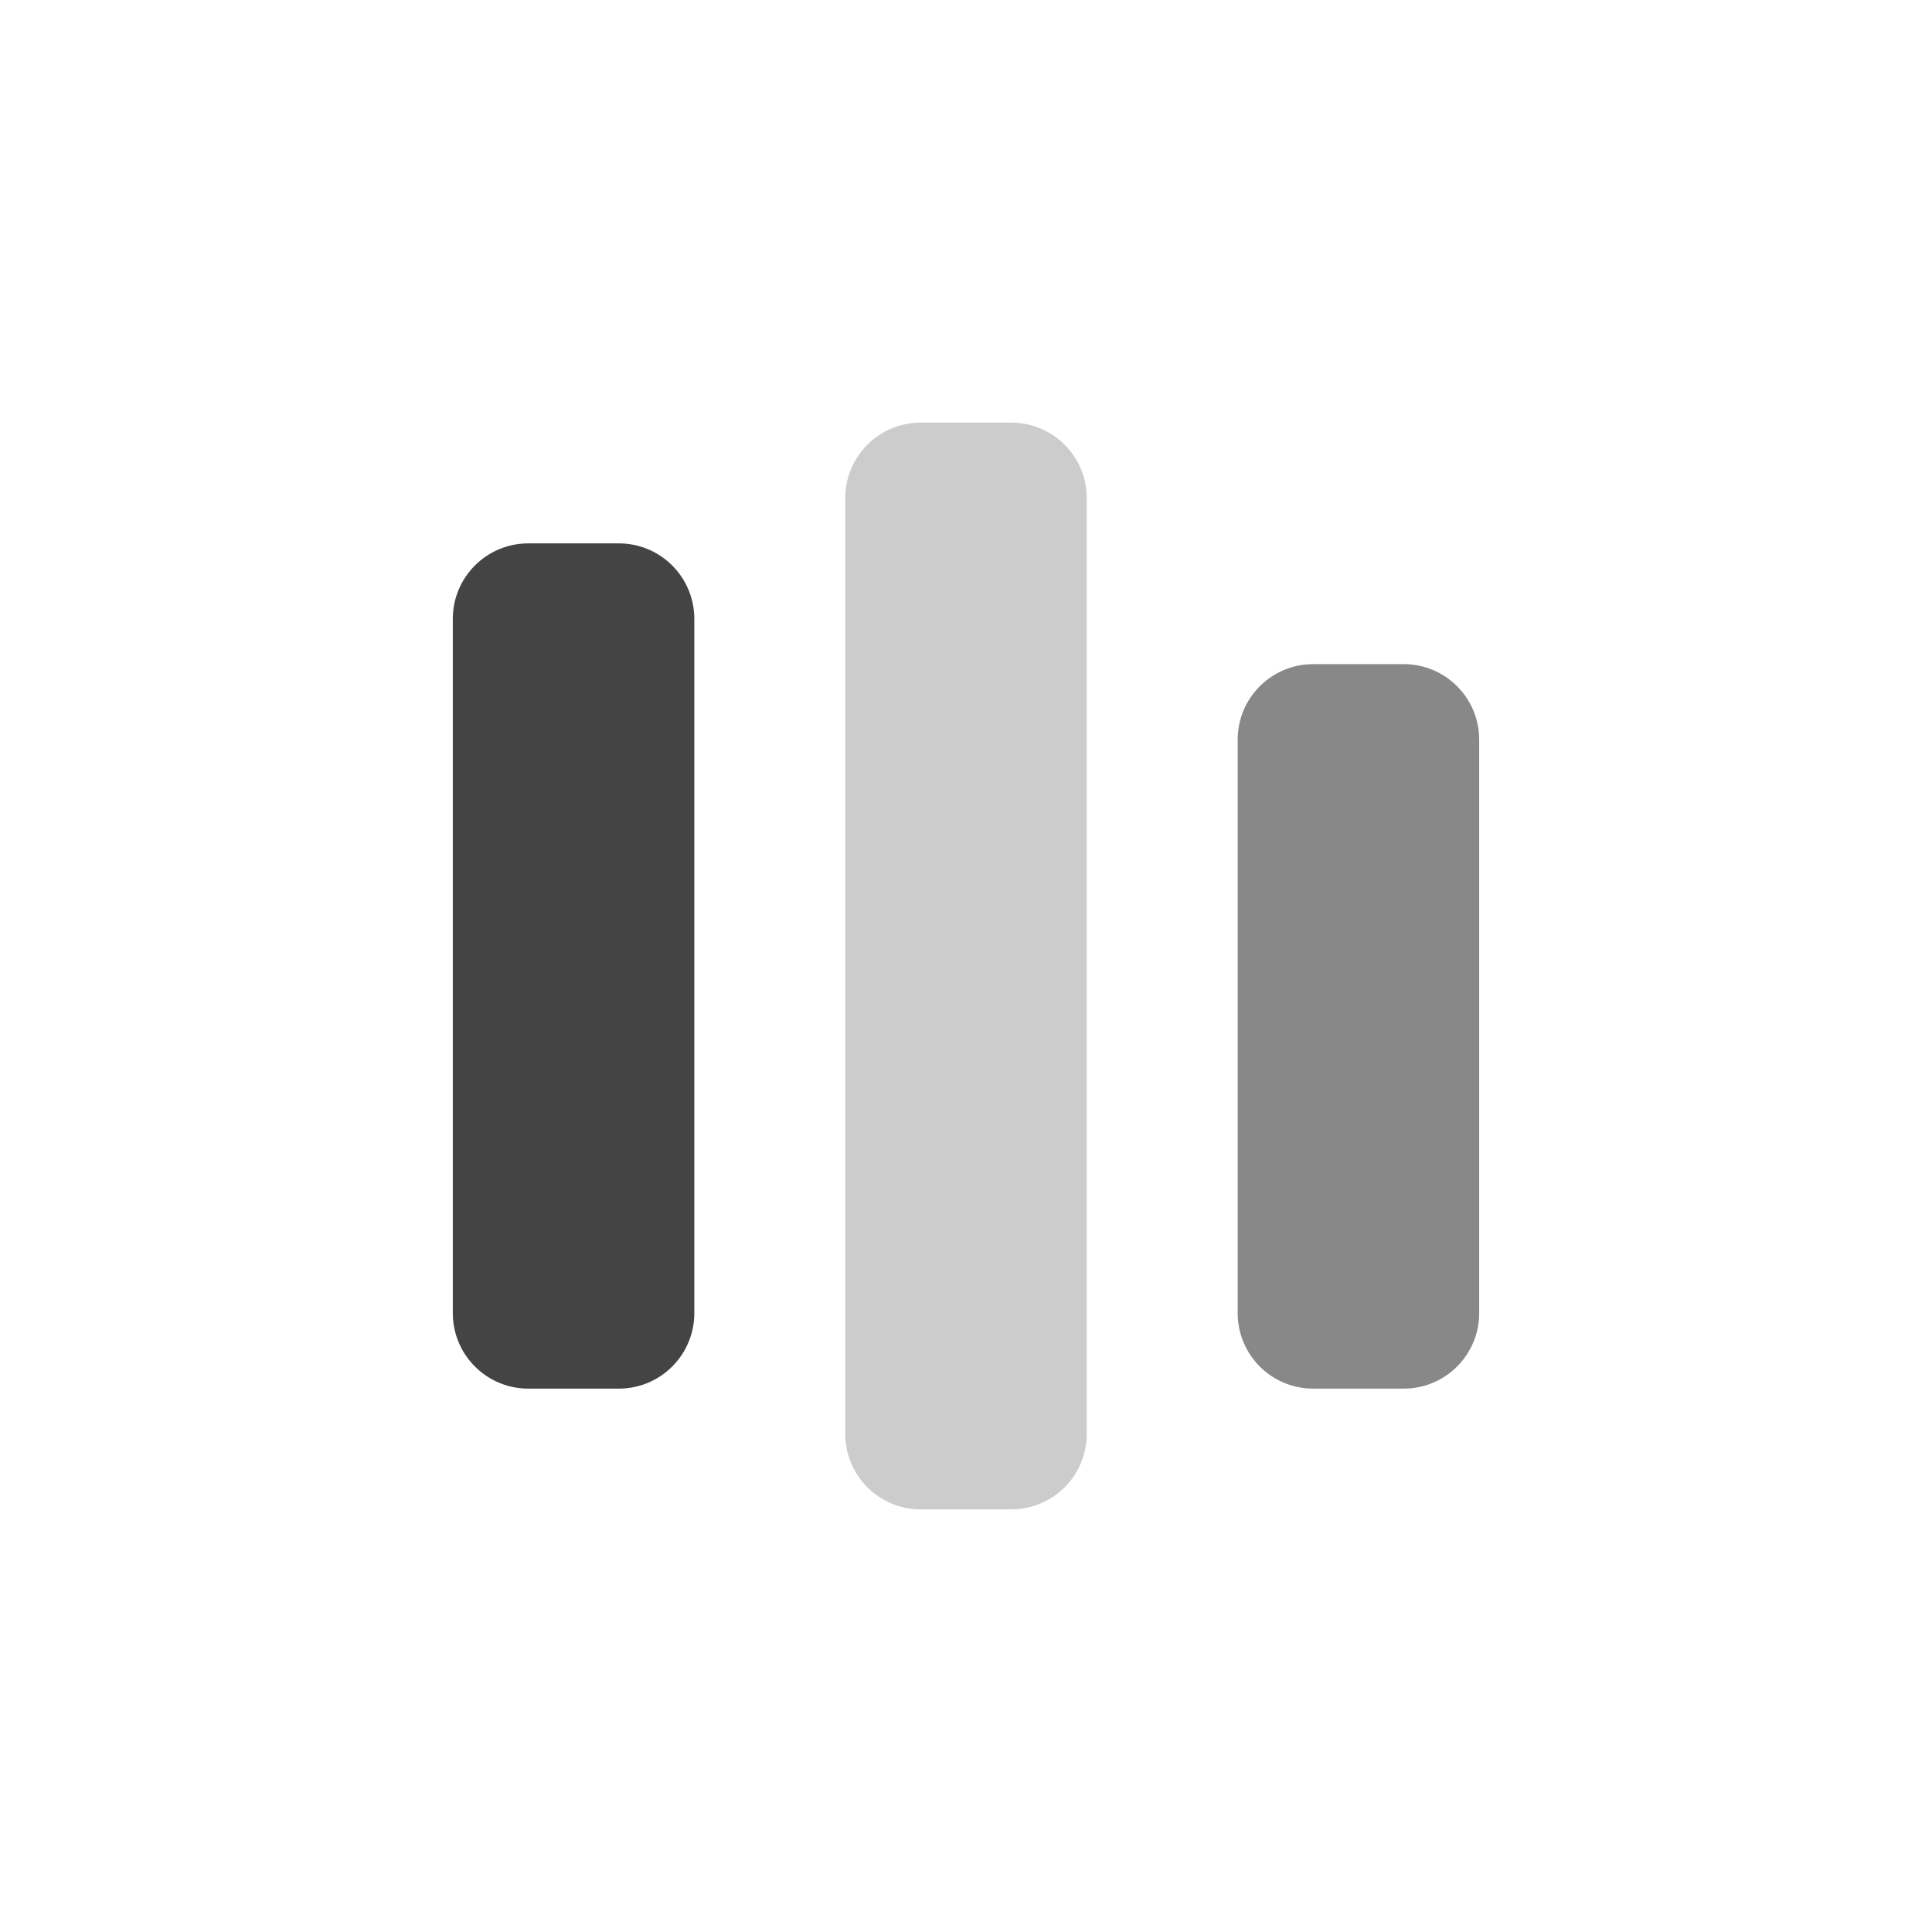
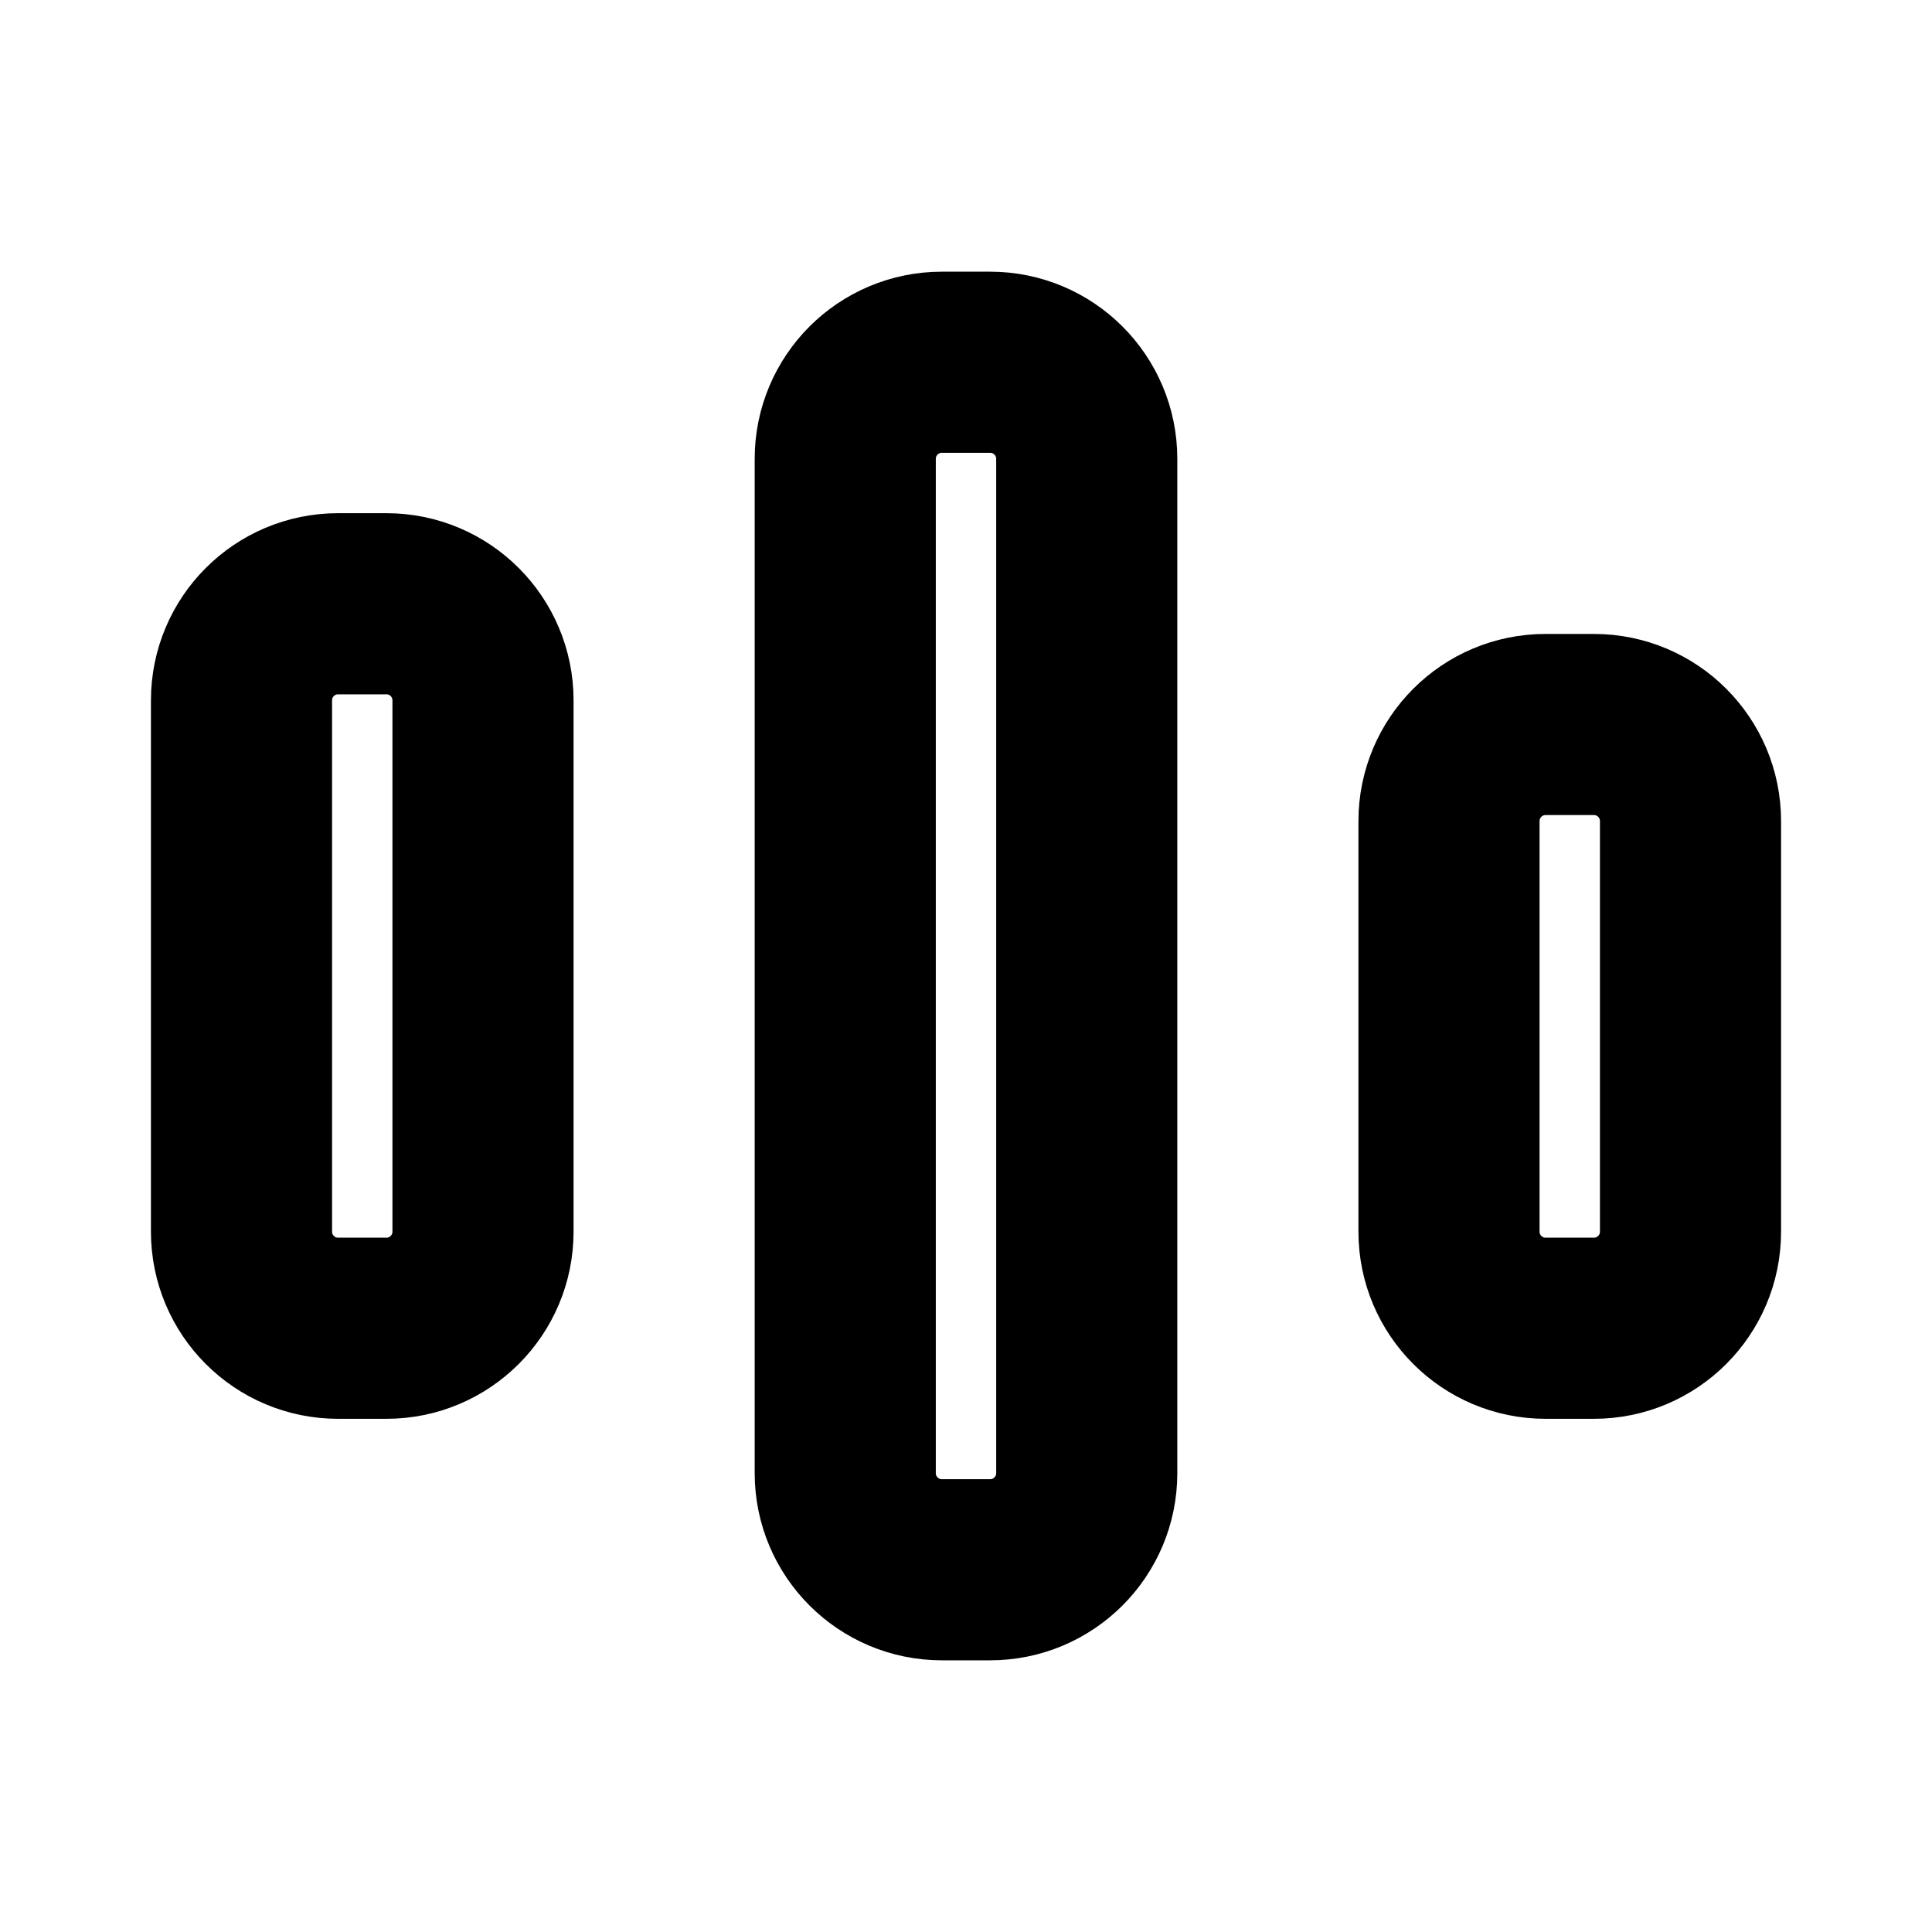
- <svg xmlns="http://www.w3.org/2000/svg" width="128" height="128" viewBox="0 0 128 128">
-   <style>
-     .dark { fill: #444444; }
-     .mid { fill: #888888; }
-     .light { fill: #CCCCCC; }
-   </style>
-   <rect class="dark" x="30" y="36" width="16" height="56" rx="5" />
-   <rect class="light" x="56" y="28" width="16" height="72" rx="5" />
-   <rect class="mid" x="82" y="44" width="16" height="48" rx="5" />
+ <svg xmlns="http://www.w3.org/2000/svg" width="16" height="16" viewBox="0 0 16 16">
+   <g fill="none" stroke="currentColor" stroke-width="1.5" stroke-linecap="round" stroke-linejoin="round">
+     <rect x="2" y="5" width="2" height="6" rx="0.8" />
+     <rect x="7" y="3" width="2" height="10" rx="0.8" />
+     <rect x="12" y="6" width="2" height="5" rx="0.8" />
+   </g>
</svg>
